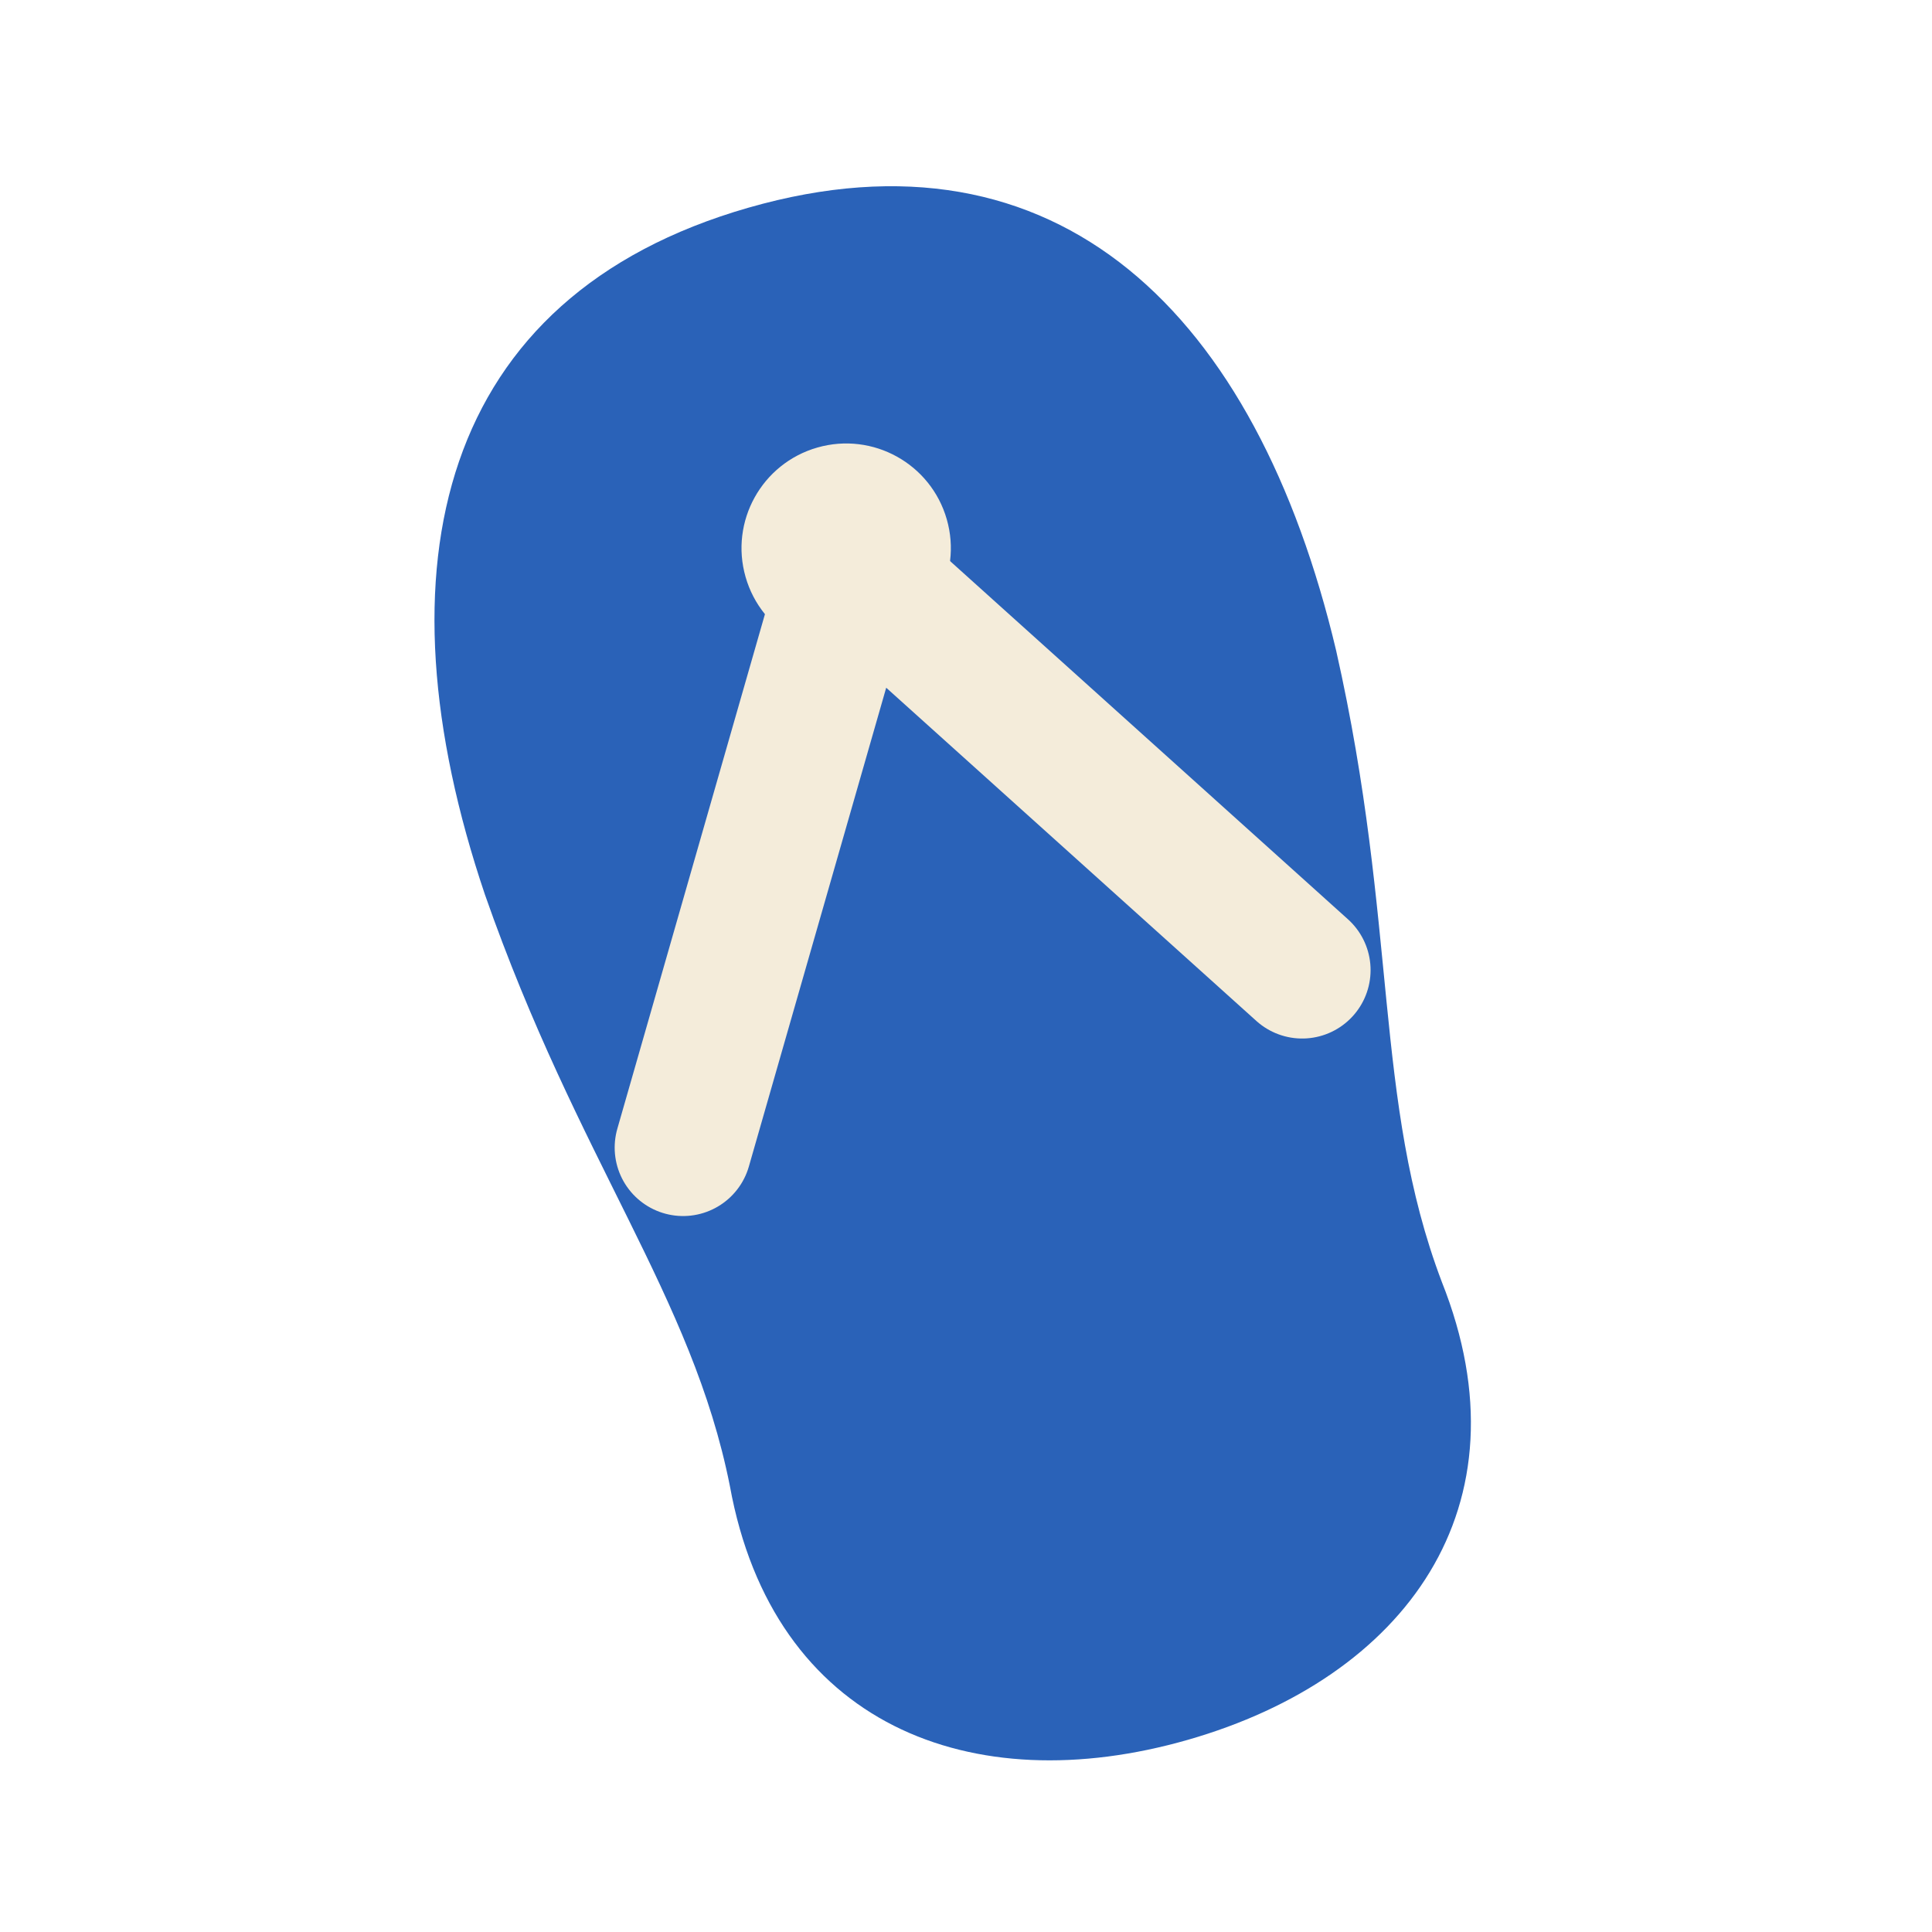
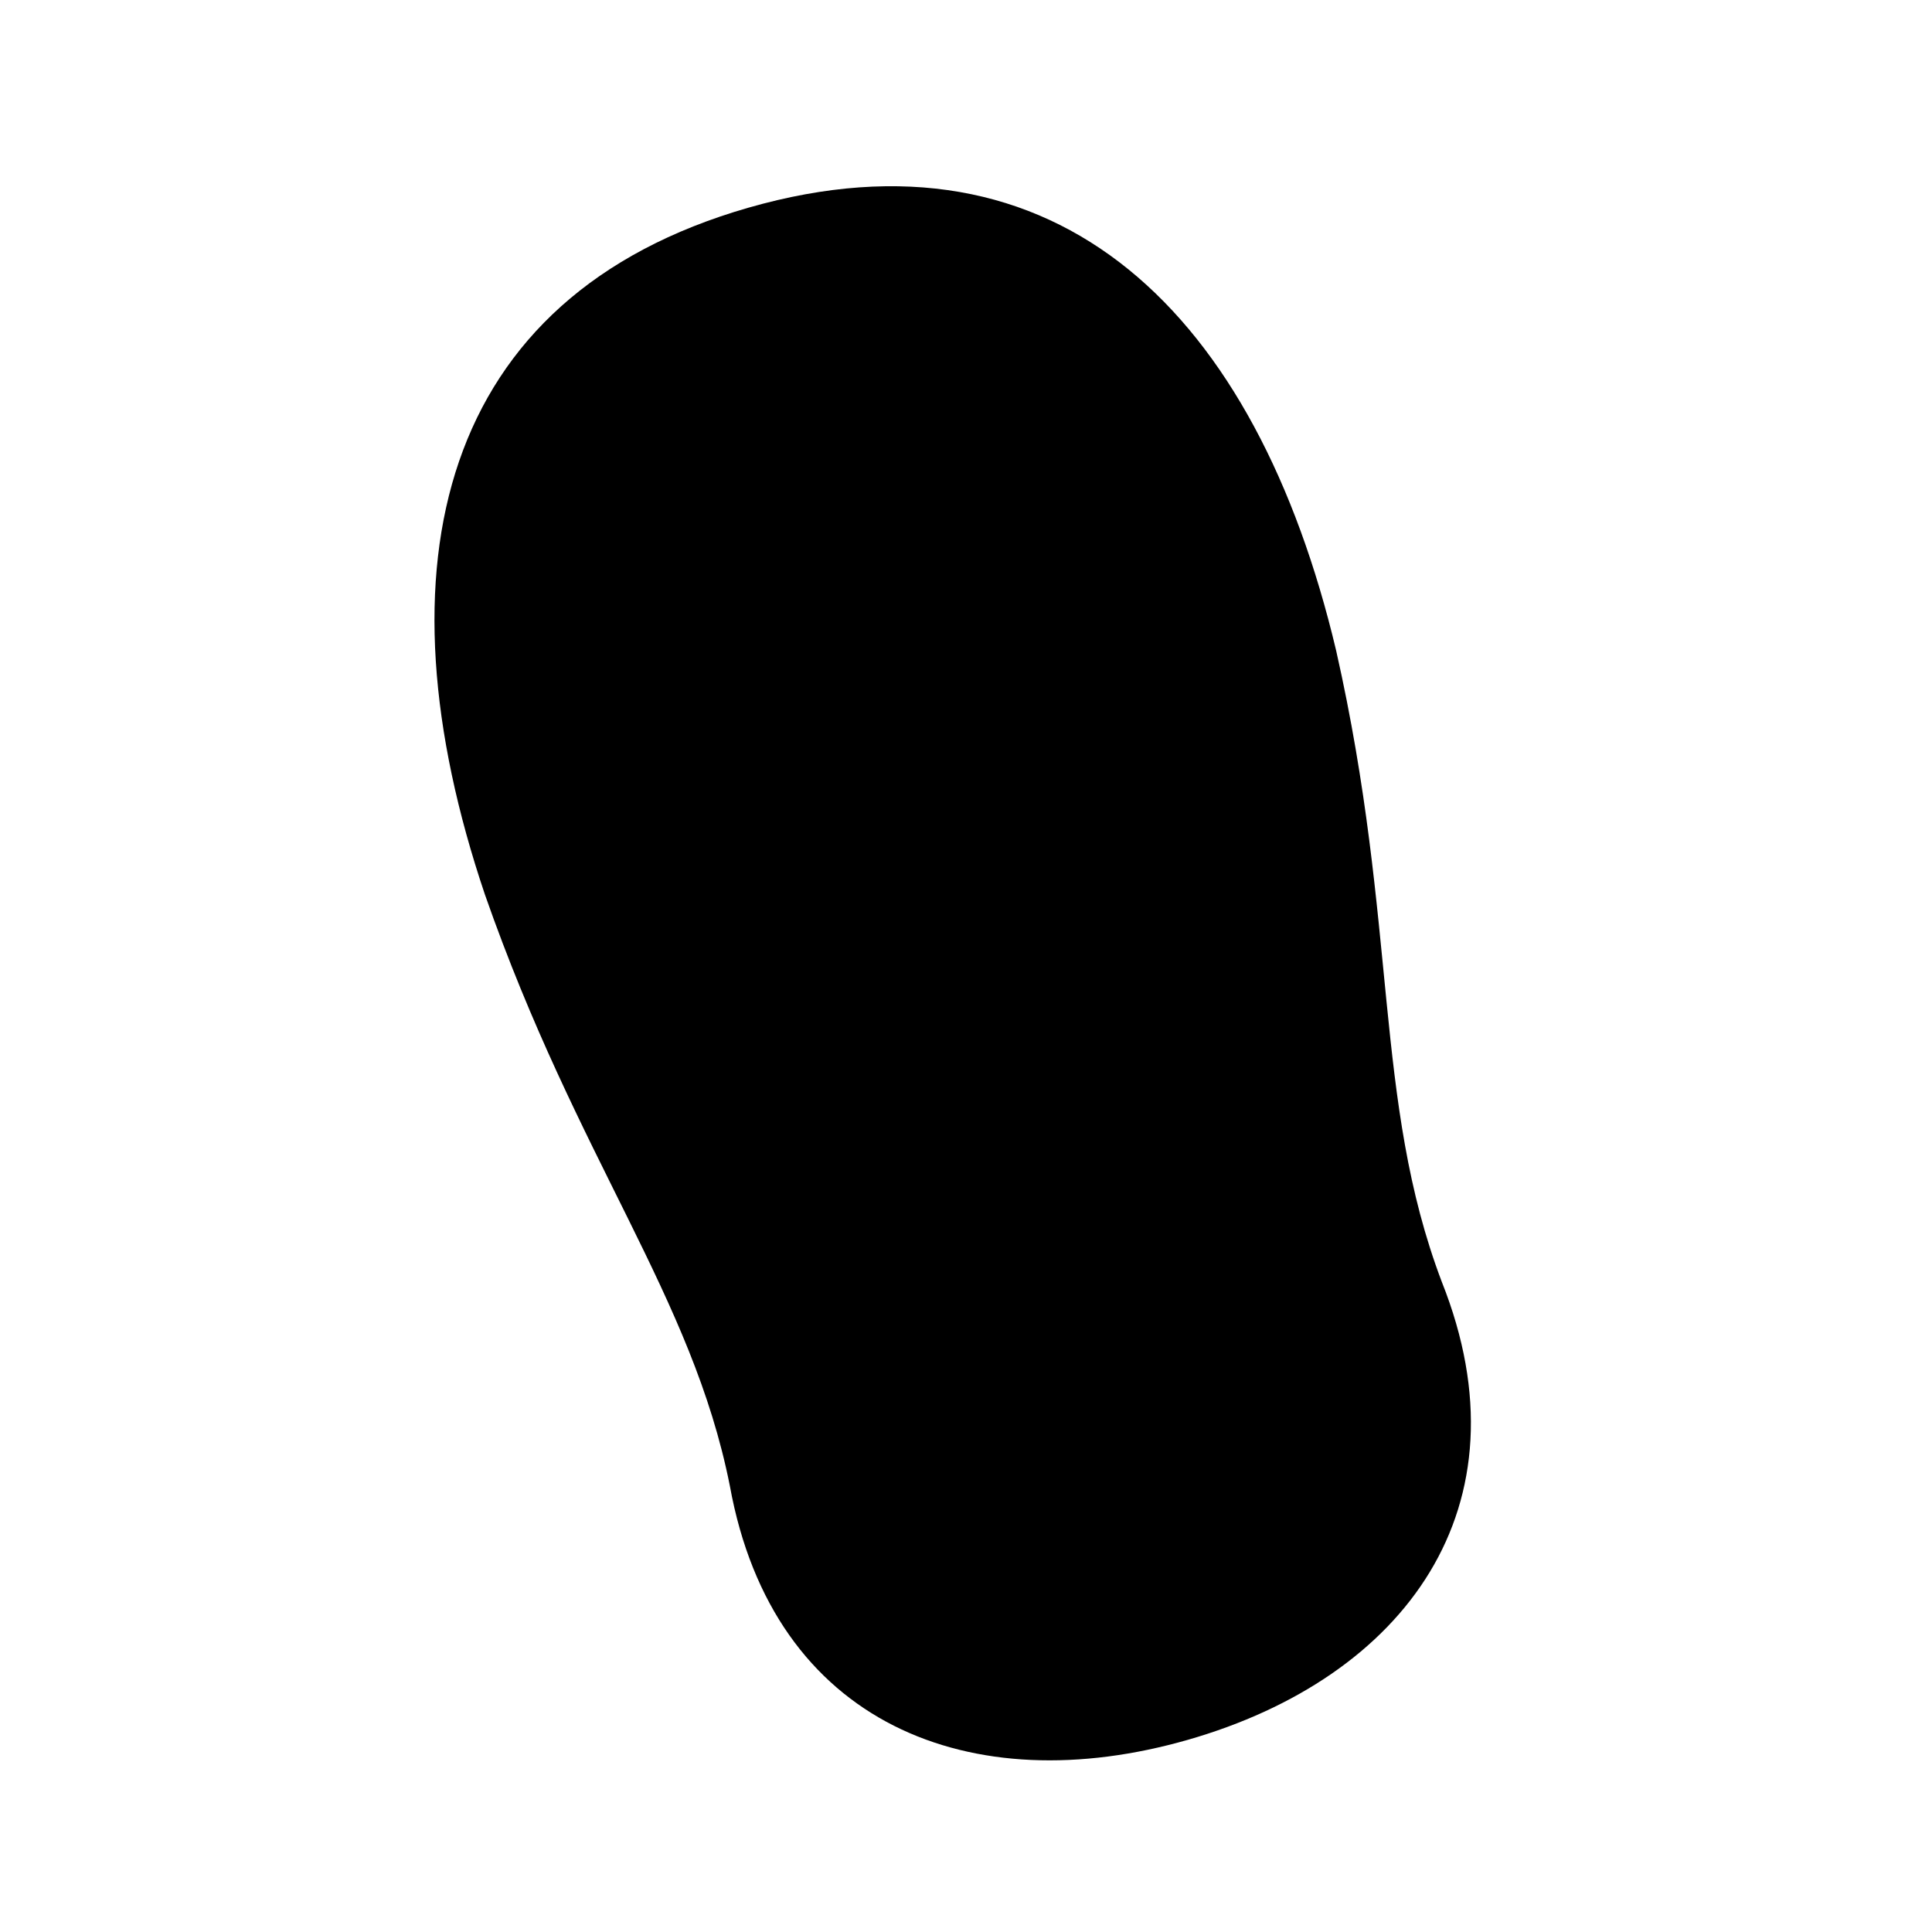
<svg xmlns="http://www.w3.org/2000/svg" viewBox="0 0 24 24" width="24" height="24">
  <g transform="rotate(-16 12 12)">
-     <path d="M12 2.2C16 2.2 17.7 5.2 17.5 9.5C17.3 13 16.4 15 16.6 17.4C16.9 20.4 14.8 22 12 22S7.1 20.4 7.4 17.4C7.6 15 6.7 13 6.5 9.5C6.3 5.2 8 2.2 12 2.2Z" fill="#2A62B8" />
-     <path d="M12 6.8L8 13.2M12 6.8L16 13.2" stroke="#F4ECDA" stroke-width="1.7" stroke-linecap="round" />
-     <circle cx="12" cy="6.6" r="1.3" fill="#F4ECDA" />
+     <path d="M12 2.2C16 2.2 17.7 5.2 17.5 9.5C17.3 13 16.4 15 16.6 17.4C16.9 20.4 14.8 22 12 22S7.1 20.4 7.4 17.4C7.6 15 6.7 13 6.5 9.5C6.3 5.2 8 2.2 12 2.2Z" fill="#000" />
  </g>
</svg>
